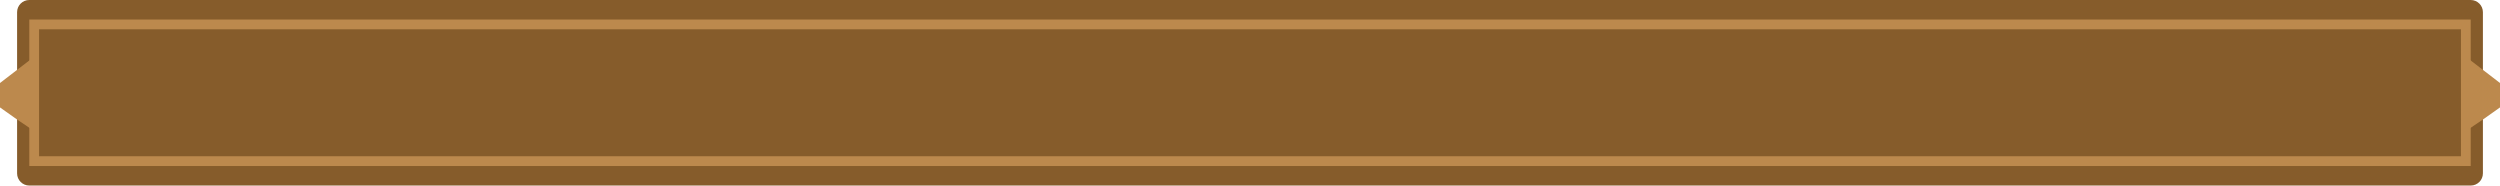
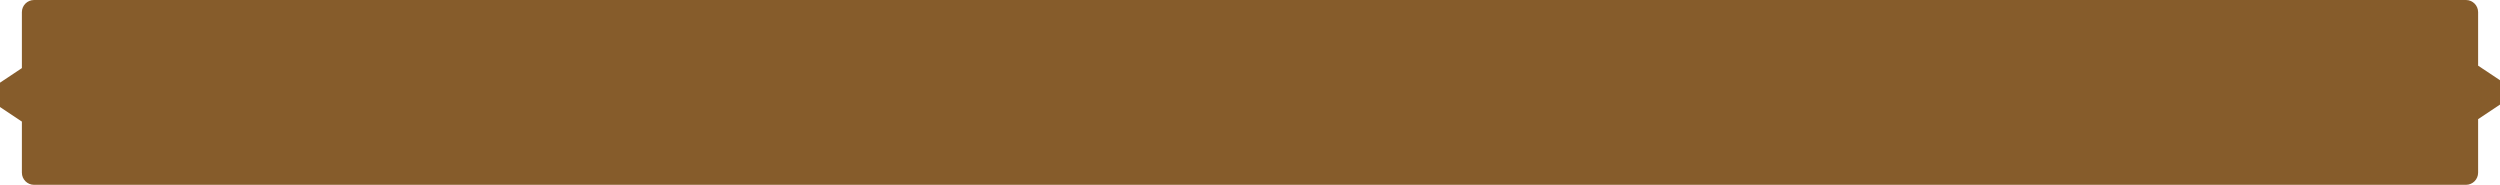
- <svg xmlns="http://www.w3.org/2000/svg" width="100%" height="100%" viewBox="0 0 1024 76" fill="none" preserveAspectRatio="none">
-   <rect x="7" width="1010" height="76" rx="5" fill="#865C2B" />
-   <rect x="14.001" y="10" width="996" height="56" stroke="#BC894D" stroke-width="4" />
-   <path d="M1024 44L1016.94 49L1011 53V24L1024 34V44Z" fill="#BC894D" />
-   <path d="M0 44L7.057 49L13 53V24L0 34V44Z" fill="#BC894D" />
+ <svg xmlns="http://www.w3.org/2000/svg" width="1028" height="76" viewBox="0 0 1028 76" fill="none">
+   <path d="M9 5C9 2.239 11.239 0 14 0H1014C1016.76 0 1019 2.239 1019 5V27L1028 33V43L1019 49V71C1019 73.761 1016.76 76 1014 76H14C11.239 76 9 73.761 9 71V50L0 44V34L9 28V5Z" fill="#865C2B" />
</svg>
